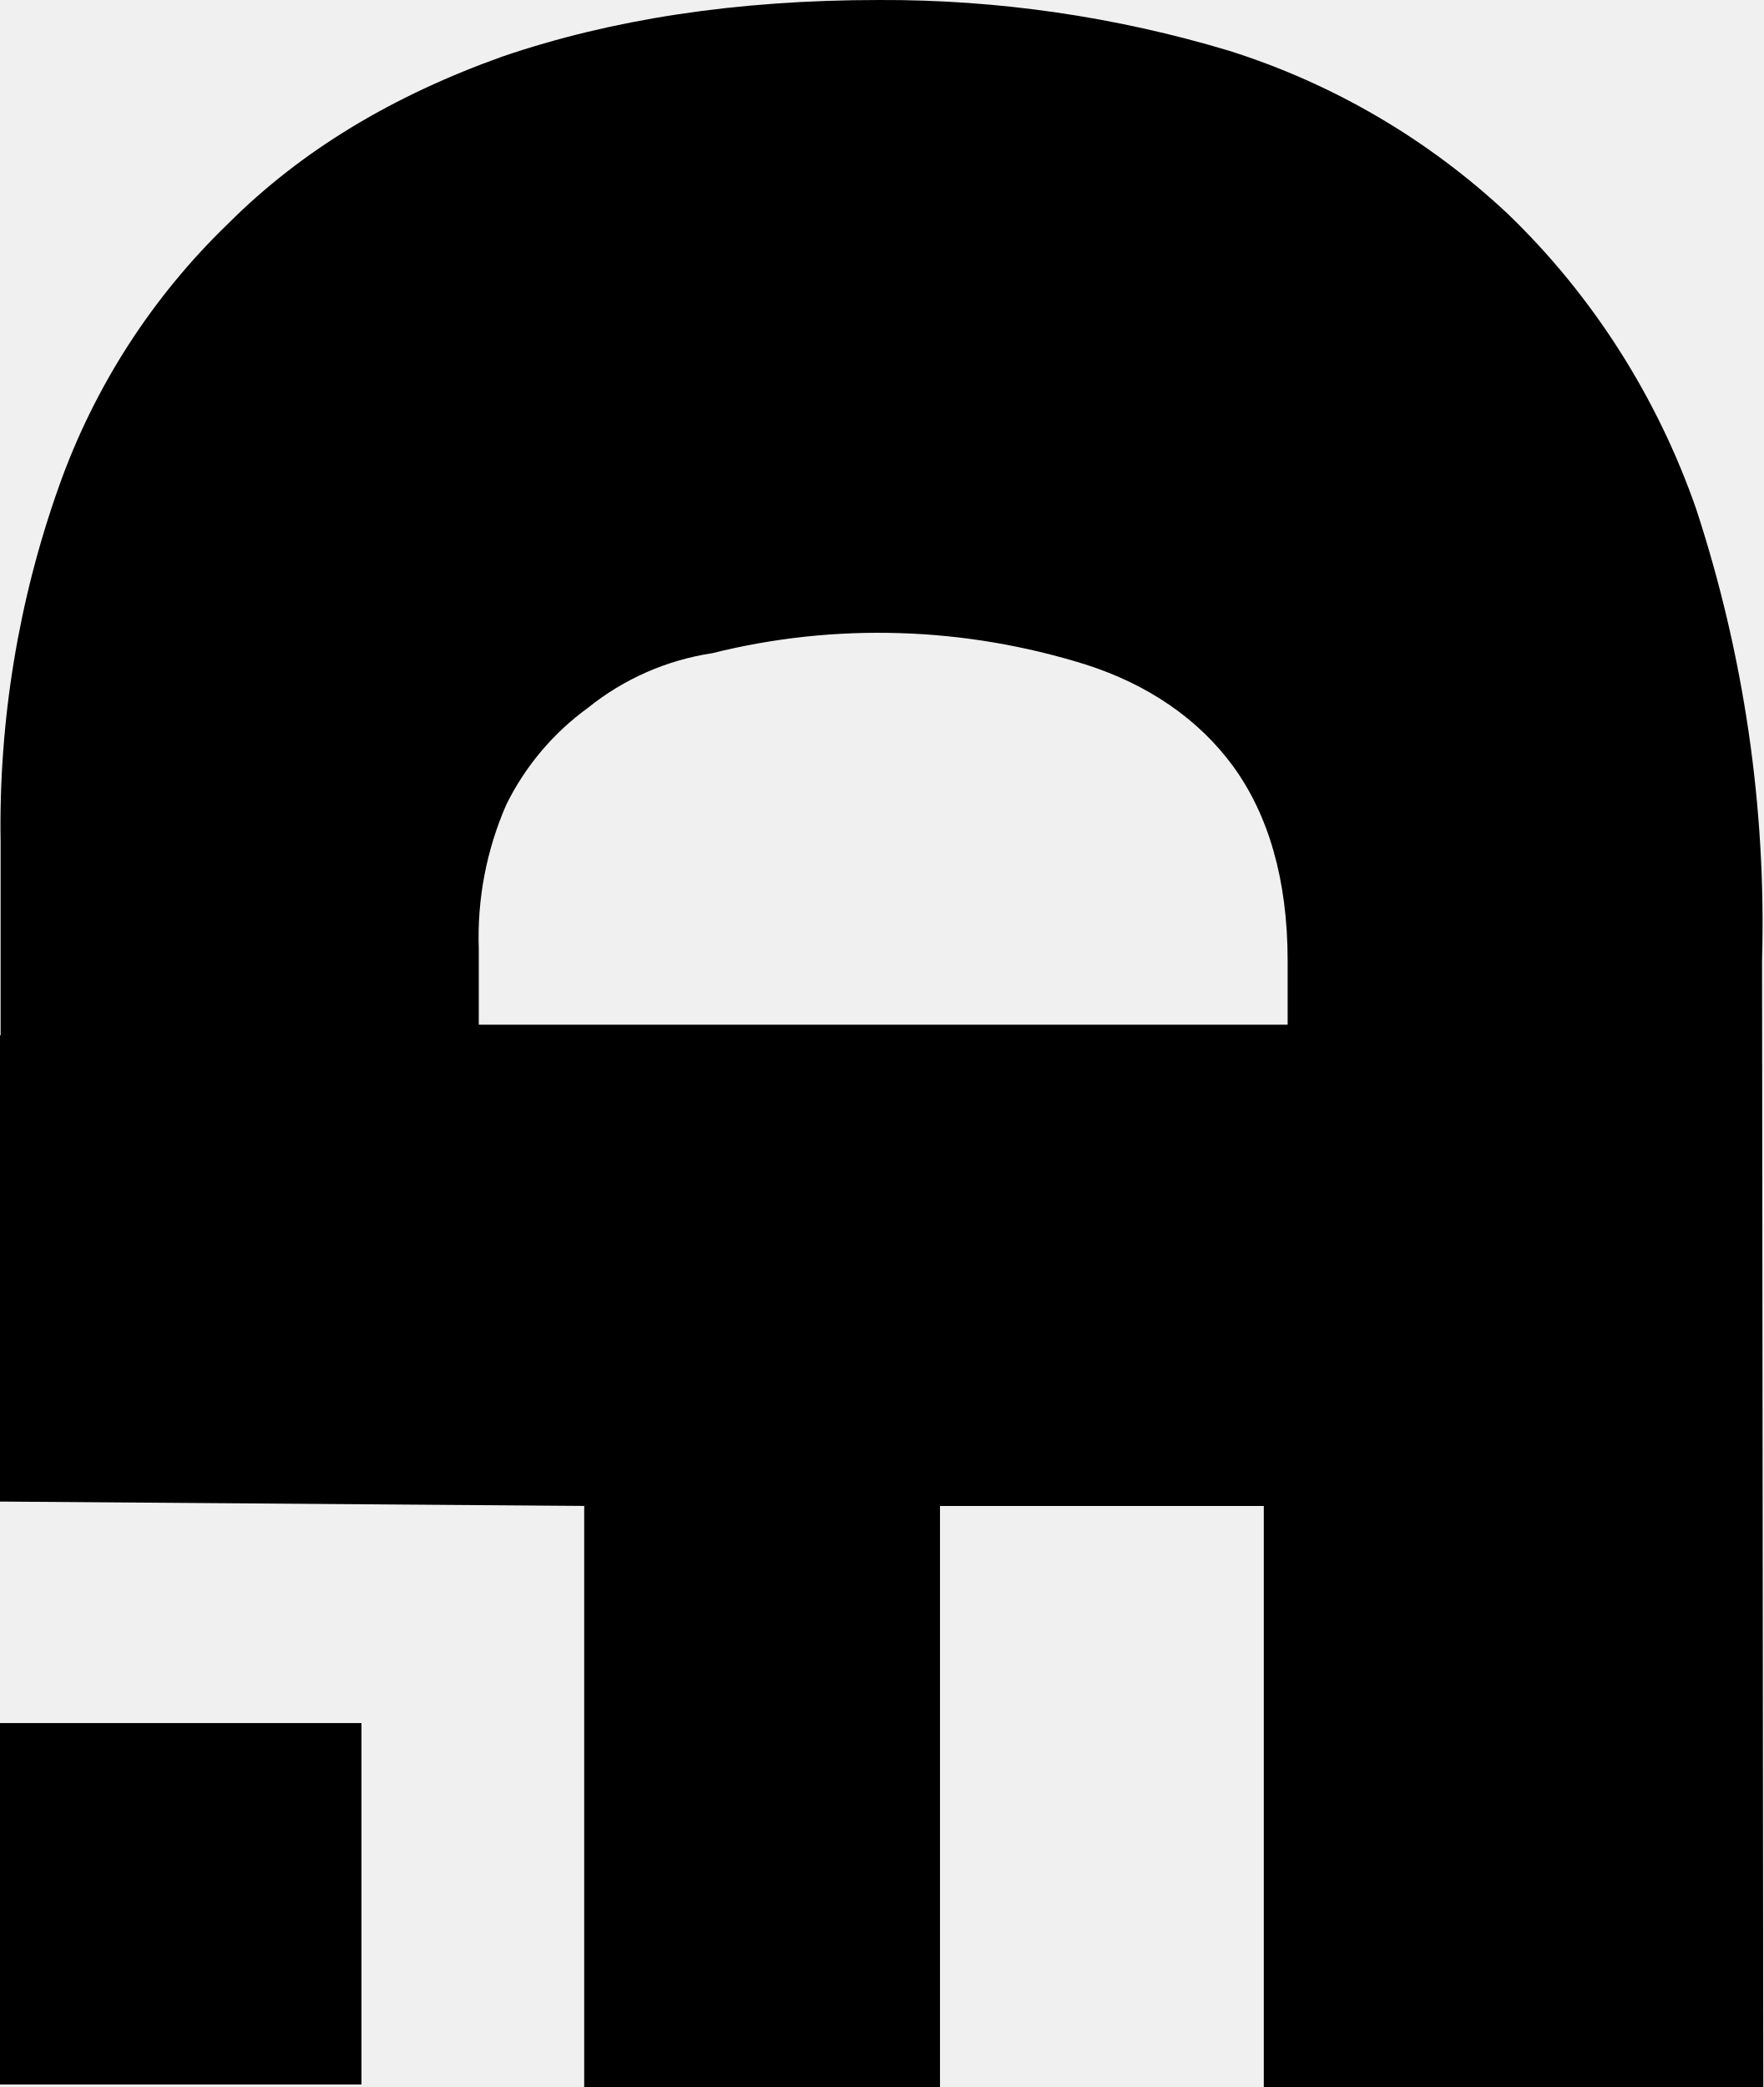
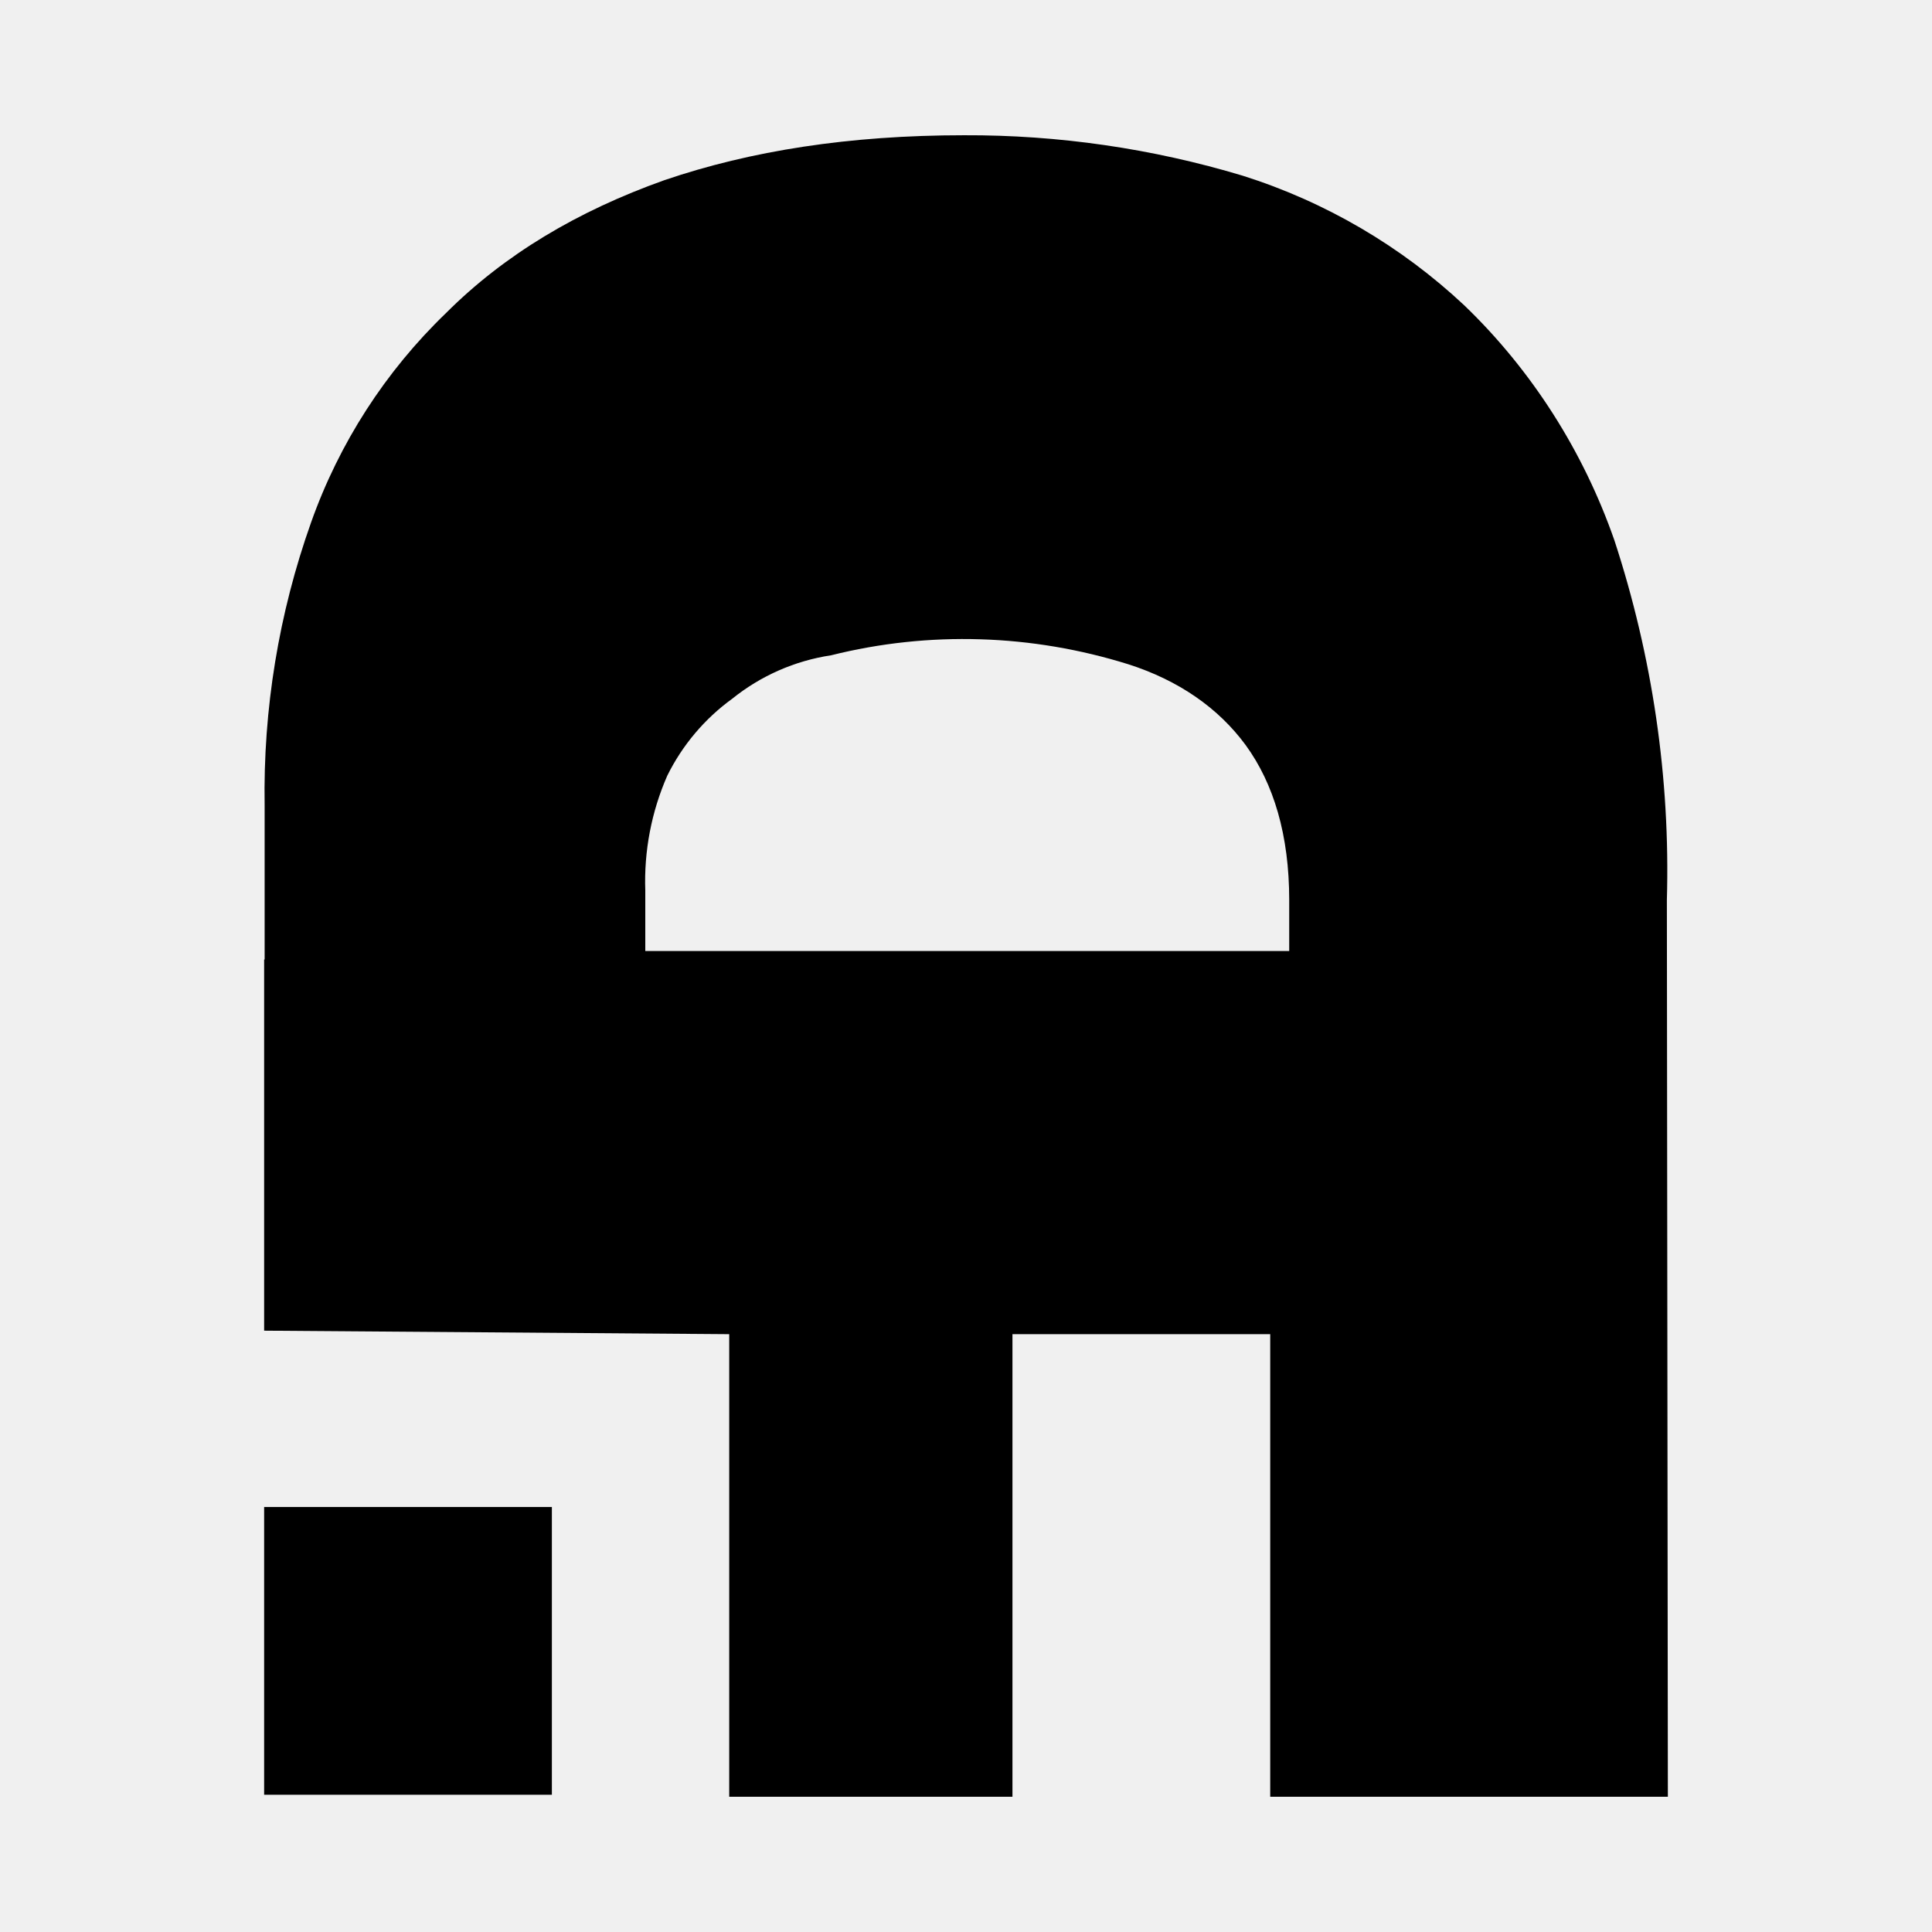
- <svg xmlns="http://www.w3.org/2000/svg" version="1.1" width="281" height="332.6">
-   <svg width="281" height="332.6" fill="none">
-     <path d="M140.1 0c-22.9 0-42.7 3.1-60 9-17.4 6.2-32 14.9-43.7 26.6a108.5 108.5 0 0 0-27 41.9 161.2 161.2 0 0 0-9.3 56.7V165H0v74.3h.1l93 .7v92.6h56.7V240h51.6v92.6H281l-.2-179.5c.7-24.4-2.9-48.8-10.5-72-6.2-17.8-16.5-34-30-47a115.9 115.9 0 0 0-44.4-26A191 191 0 0 0 140.1 0Zm3.3 100.9c10 .3 20 2 29.6 5 10 3.2 18 8.7 23.5 16.2 5.6 7.7 8.7 18 8.7 31v10.2H76.3v-12.1a52.7 52.7 0 0 1 4.4-23 42 42 0 0 1 13-15.4 41.4 41.4 0 0 1 19.8-8.7 109 109 0 0 1 29.9-3.2zM0 274.6v57.6h57.6v-57.6z" fill="#fff" style="fill:#000" />
+ <svg xmlns="http://www.w3.org/2000/svg" version="1.1" width="200" height="200" id="svg2">
+   <defs id="defs2" />
+   <svg width="281" height="332.6" fill="none" version="1.1" id="svg1">
+     <path d="m 99.793,14.001 c -11.842,0 -22.082,1.603 -31.028,4.654 C 59.767,21.862 52.217,26.361 46.167,32.411 A 56.109,56.109 0 0 0 32.204,54.079 83.362,83.362 0 0 0 27.395,83.4 v 15.928 h -0.052 V 137.751 h 0.052 l 48.093,0.362 v 47.886 h 29.321 v -47.886 h 26.684 v 47.886 h 41.164 l -0.103,-92.825 c 0.362,-12.618 -1.5,-25.236 -5.43,-37.233 -3.206,-9.205 -8.533,-17.582 -15.514,-24.305 A 59.936,59.936 0 0 0 128.649,18.19 98.772,98.772 0 0 0 99.793,14.001 Z m 1.707,52.179 c 5.171,0.155 10.343,1.034 15.307,2.586 5.171,1.655 9.308,4.499 12.153,8.378 2.896,3.982 4.499,9.308 4.499,16.031 v 5.275 H 66.8 V 92.192 A 27.253,27.253 0 0 1 69.076,80.298 21.72,21.72 0 0 1 75.798,72.334 21.409,21.409 0 0 1 86.037,67.835 56.367,56.367 0 0 1 101.5,66.18 Z M 27.343,156.006 v 29.787 h 29.787 v -29.787 z" fill="#fff" style="fill:#000000;stroke-width:0.517" id="path1" />
  </svg>
-   <style>@media (prefers-color-scheme: light) { :root { filter: none; } }
+   <style id="style1">@media (prefers-color-scheme: light) { :root { filter: none; } }
@media (prefers-color-scheme: dark) { :root { filter: contrast(0.385) brightness(4.5); } }
</style>
</svg>
